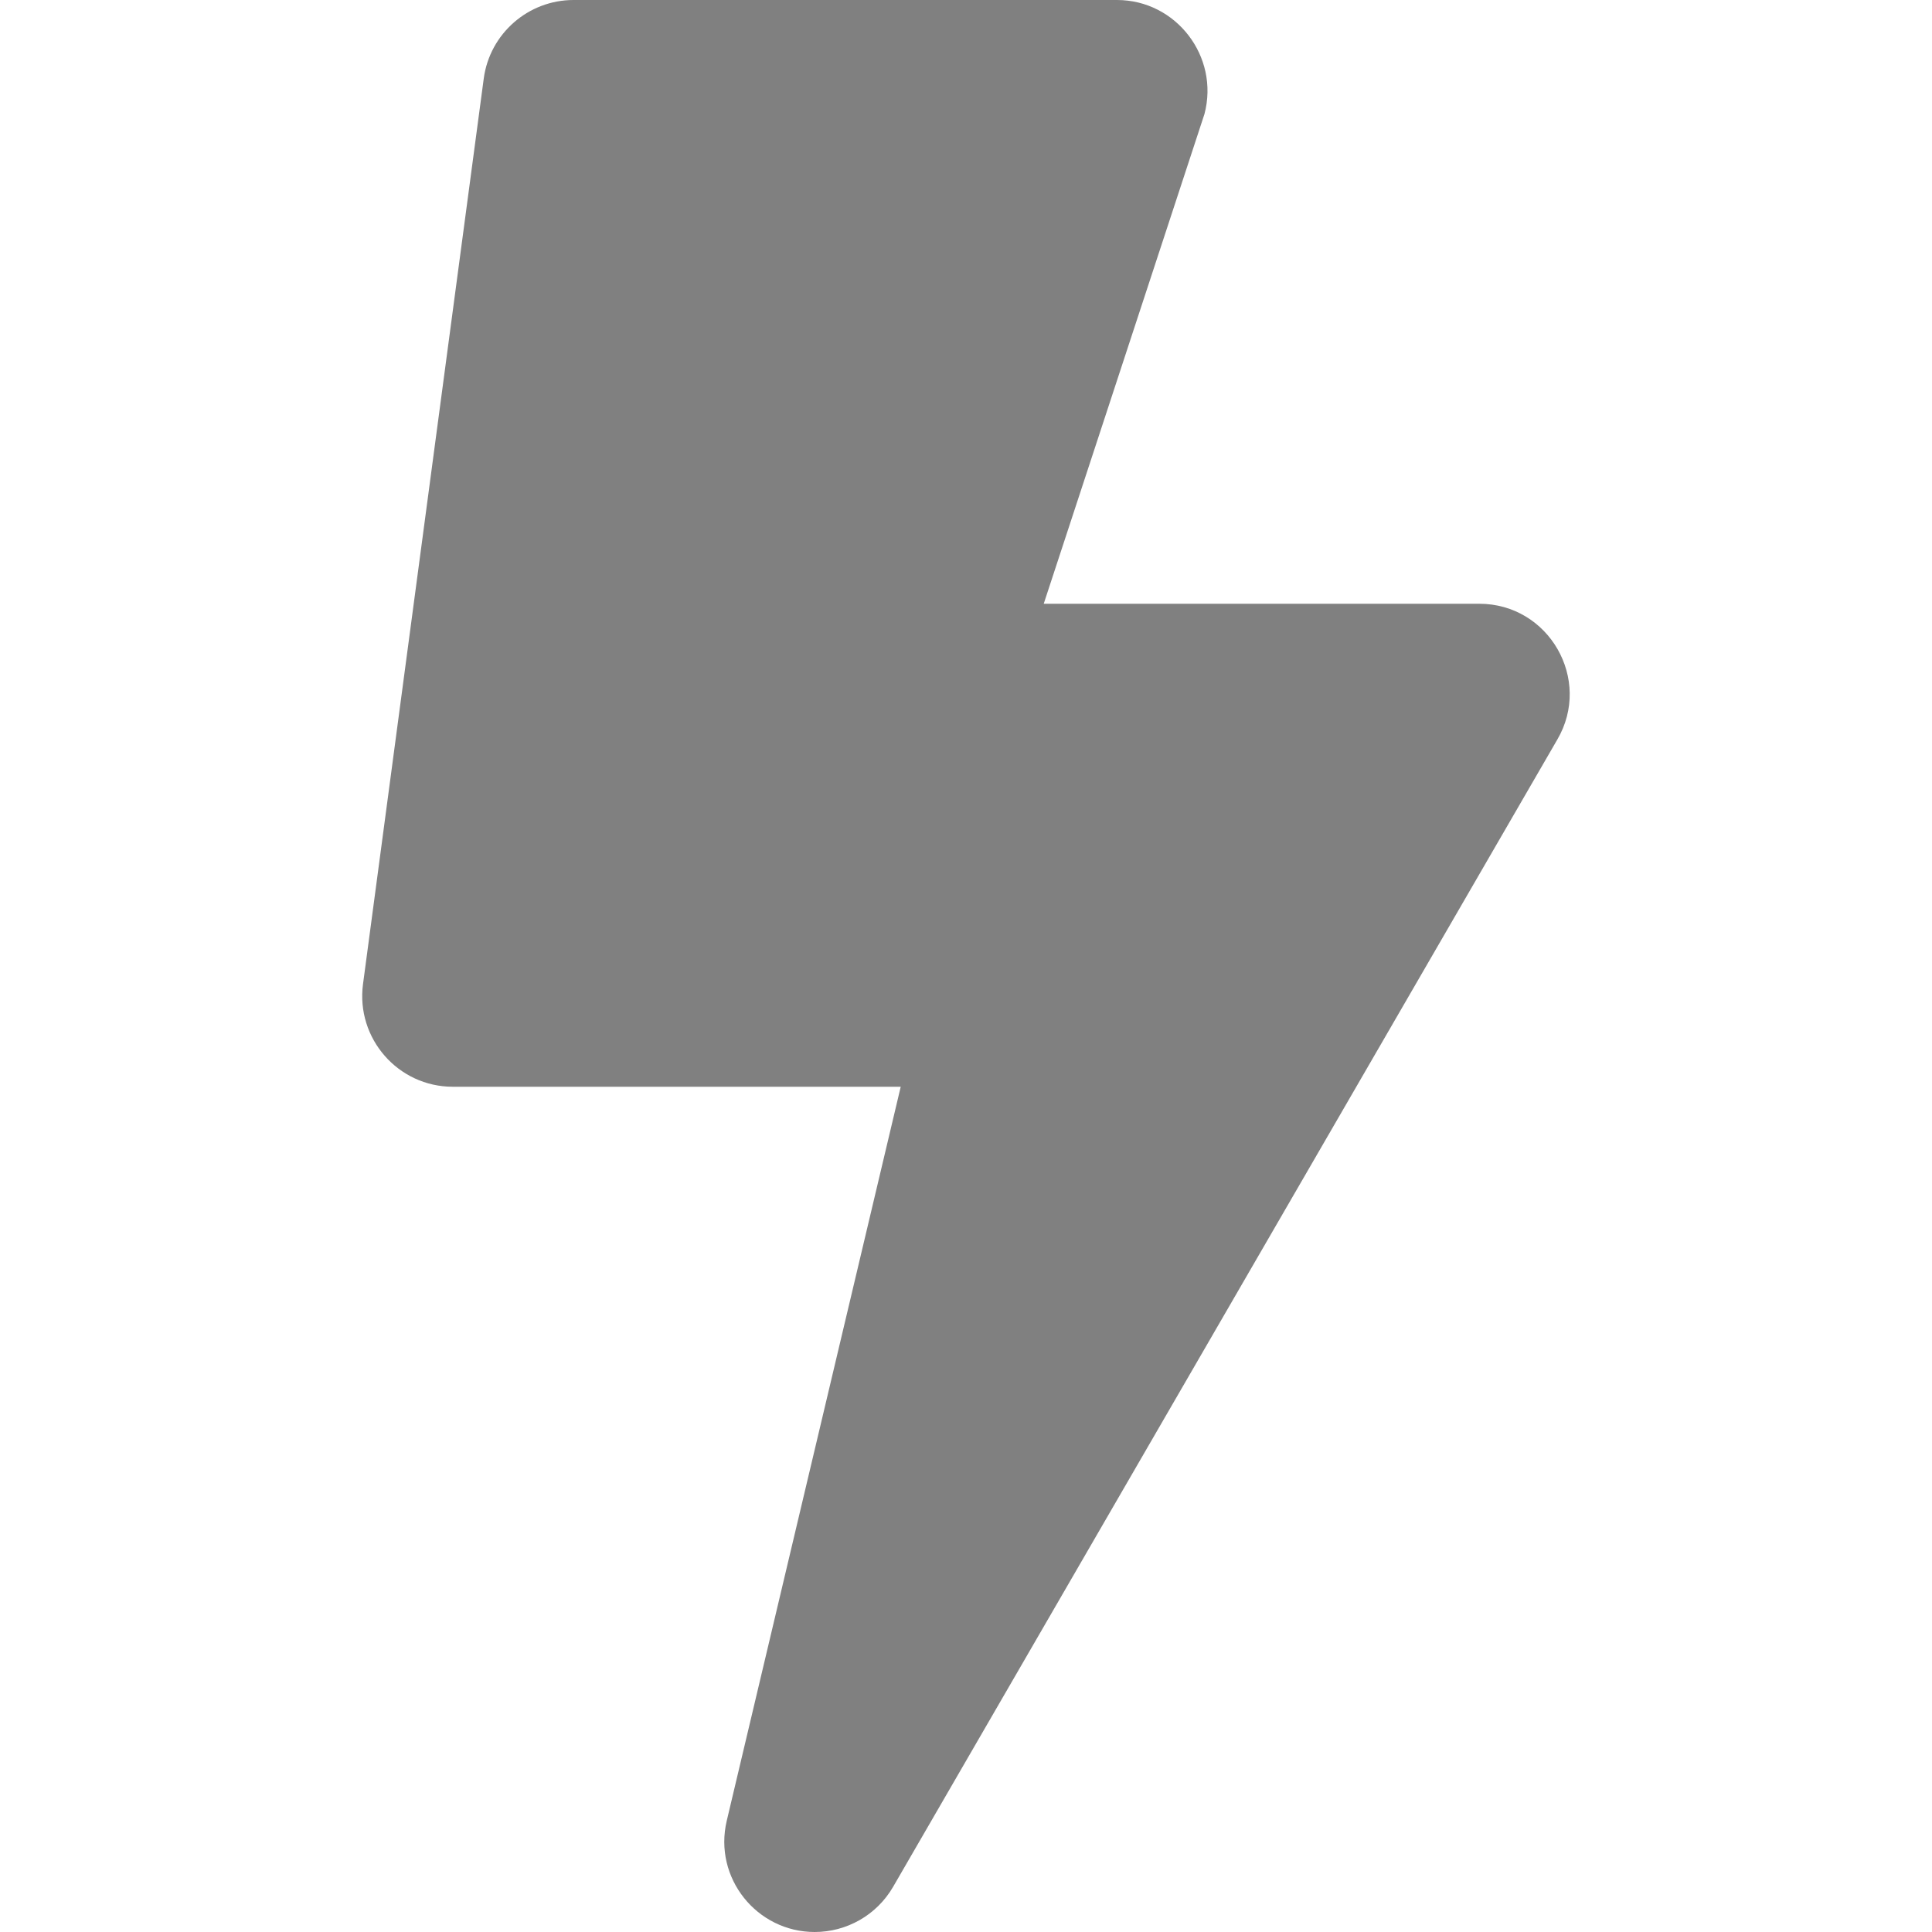
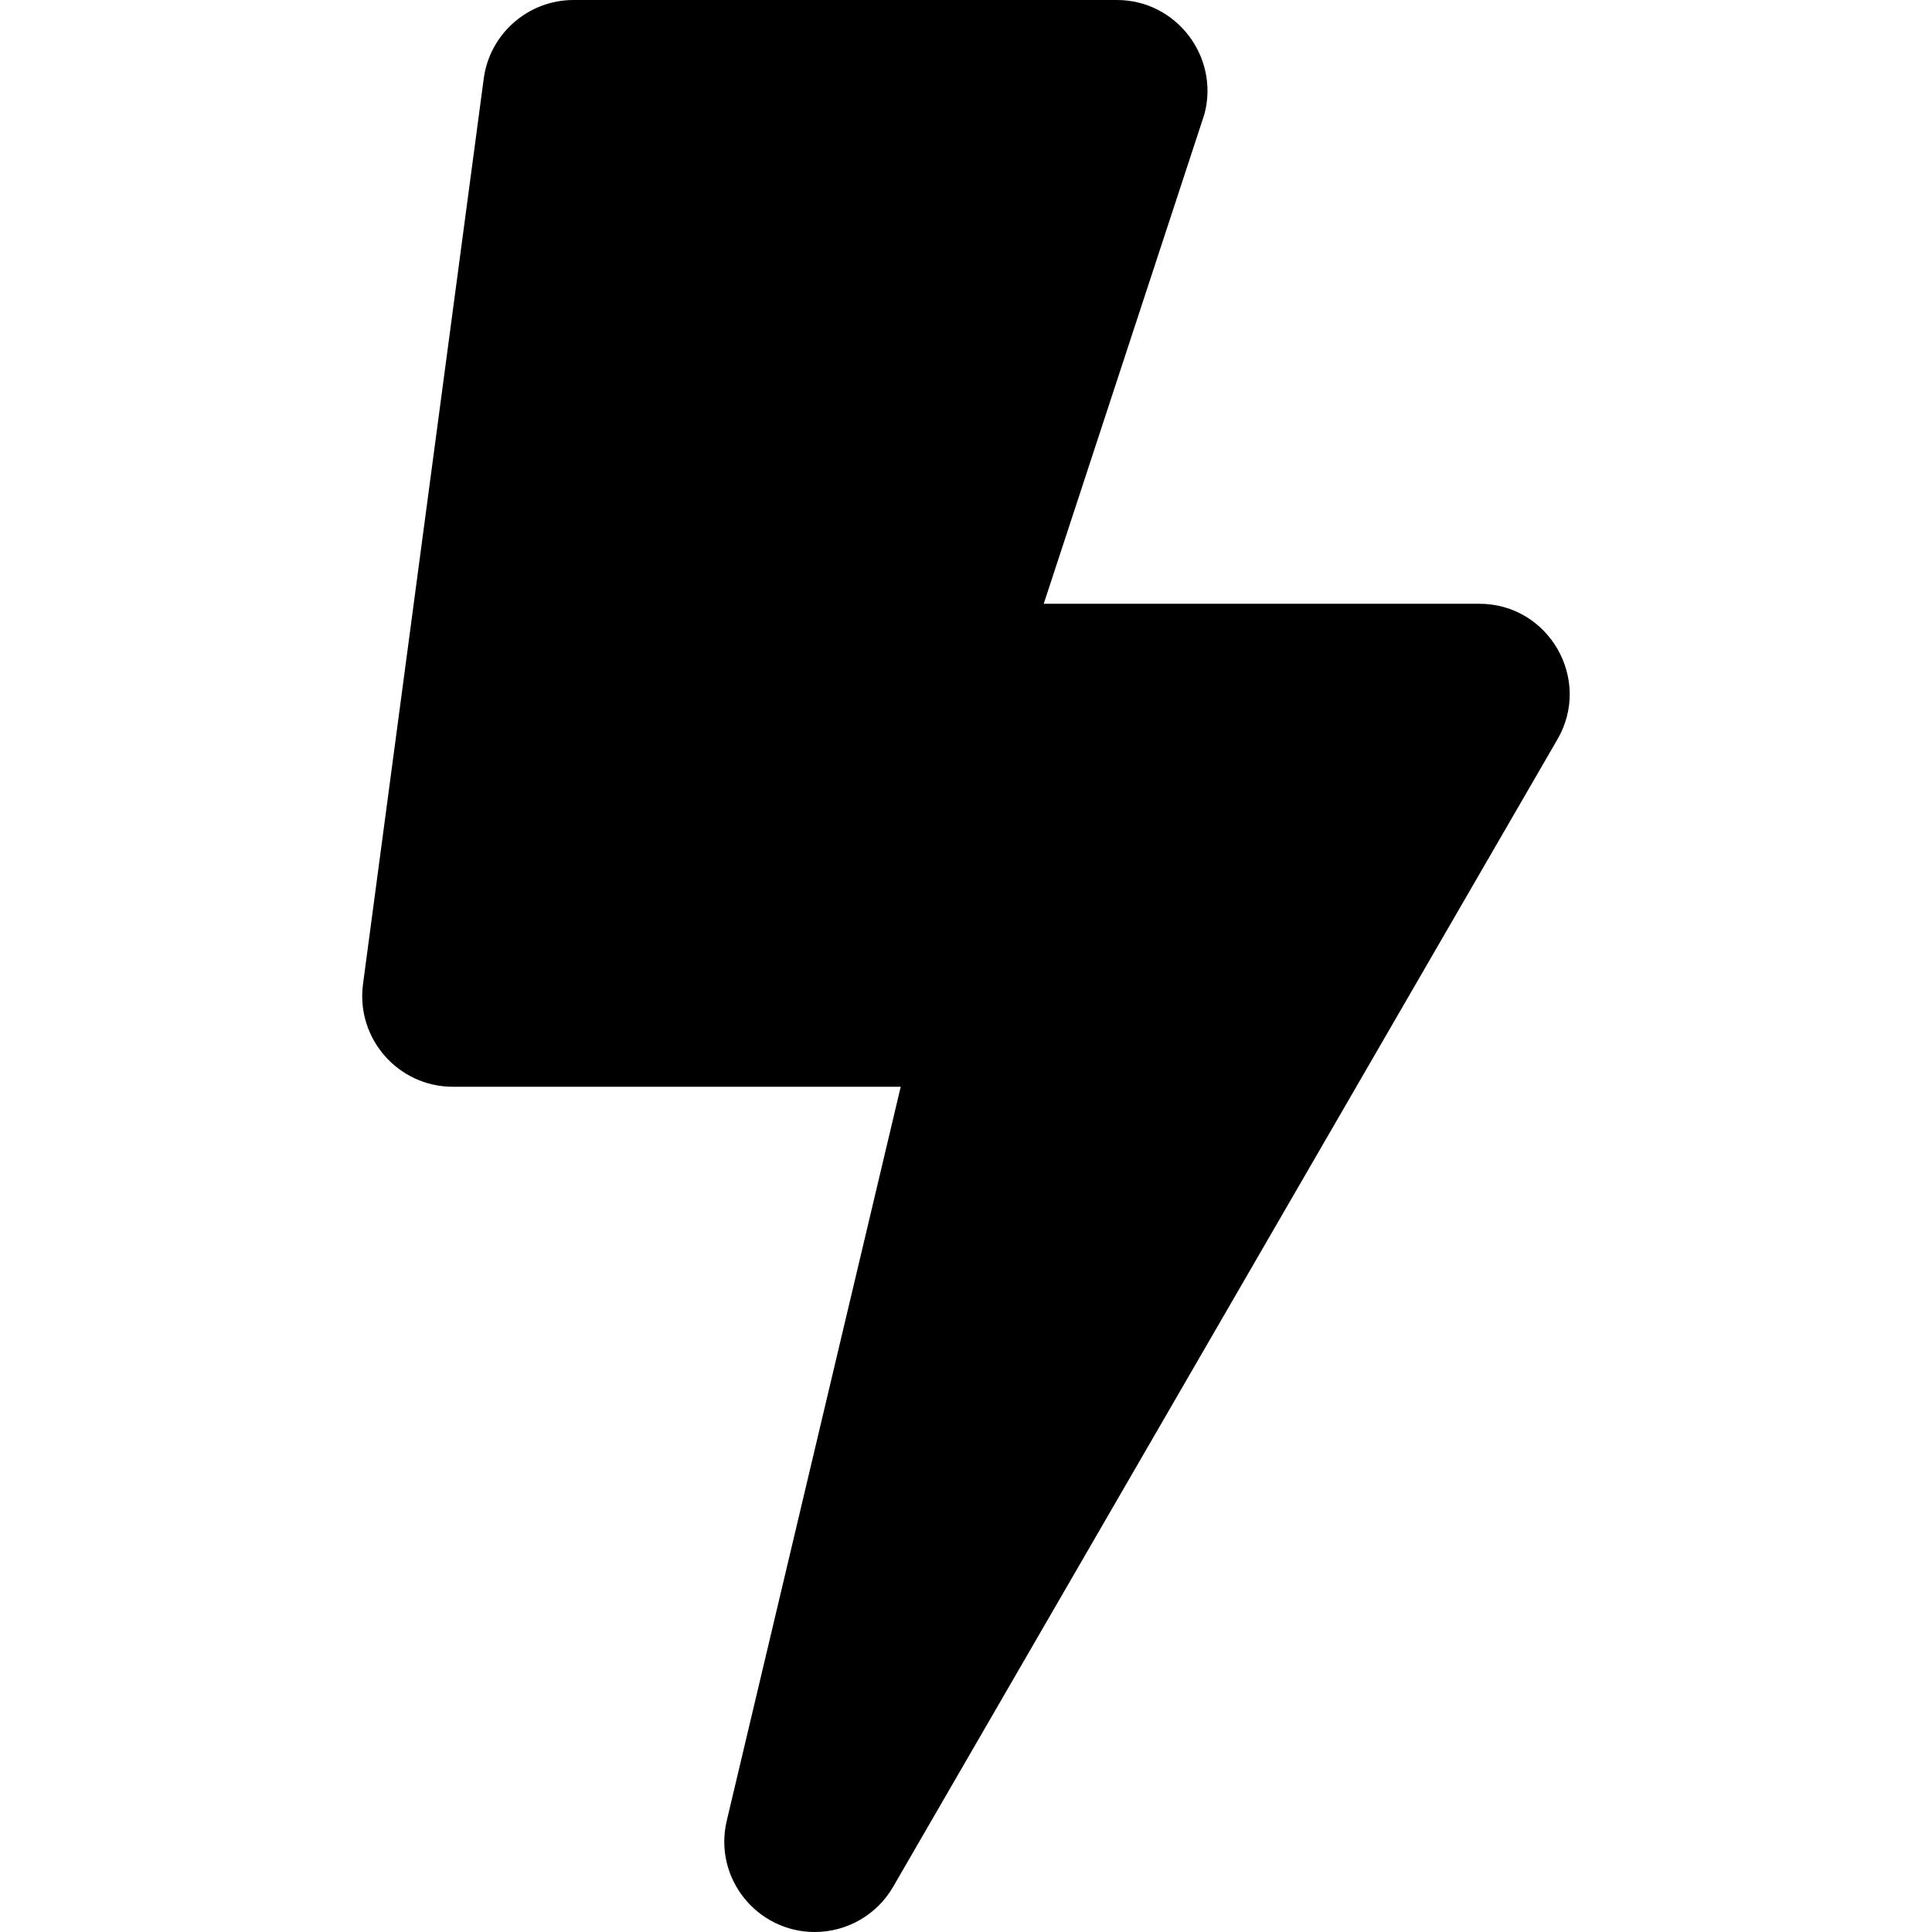
<svg xmlns="http://www.w3.org/2000/svg" aria-hidden="true" focusable="false" role="img" height="25px" width="25px" viewBox="0 0 320 512">
-   <path fill="grey" d="M296 160H180.6l42.6-129.8C227.2 15 215.7 0 200 0H56C44 0 33.8 8.9 32.2 20.8l-32 240C-1.7 275.2 9.5 288 24 288h118.7L96.6 482.5c-3.6 15.2 8 29.5 23.3 29.5 8.4 0 16.4-4.4 20.8-12l176-304c9.3-15.9-2.2-36-20.7-36z" />
+   <path d="M296 160H180.6l42.6-129.8C227.2 15 215.7 0 200 0H56C44 0 33.8 8.9 32.2 20.8l-32 240C-1.7 275.2 9.5 288 24 288h118.7L96.6 482.5c-3.6 15.2 8 29.5 23.3 29.5 8.4 0 16.4-4.4 20.8-12l176-304c9.3-15.9-2.2-36-20.7-36z" />
</svg>
